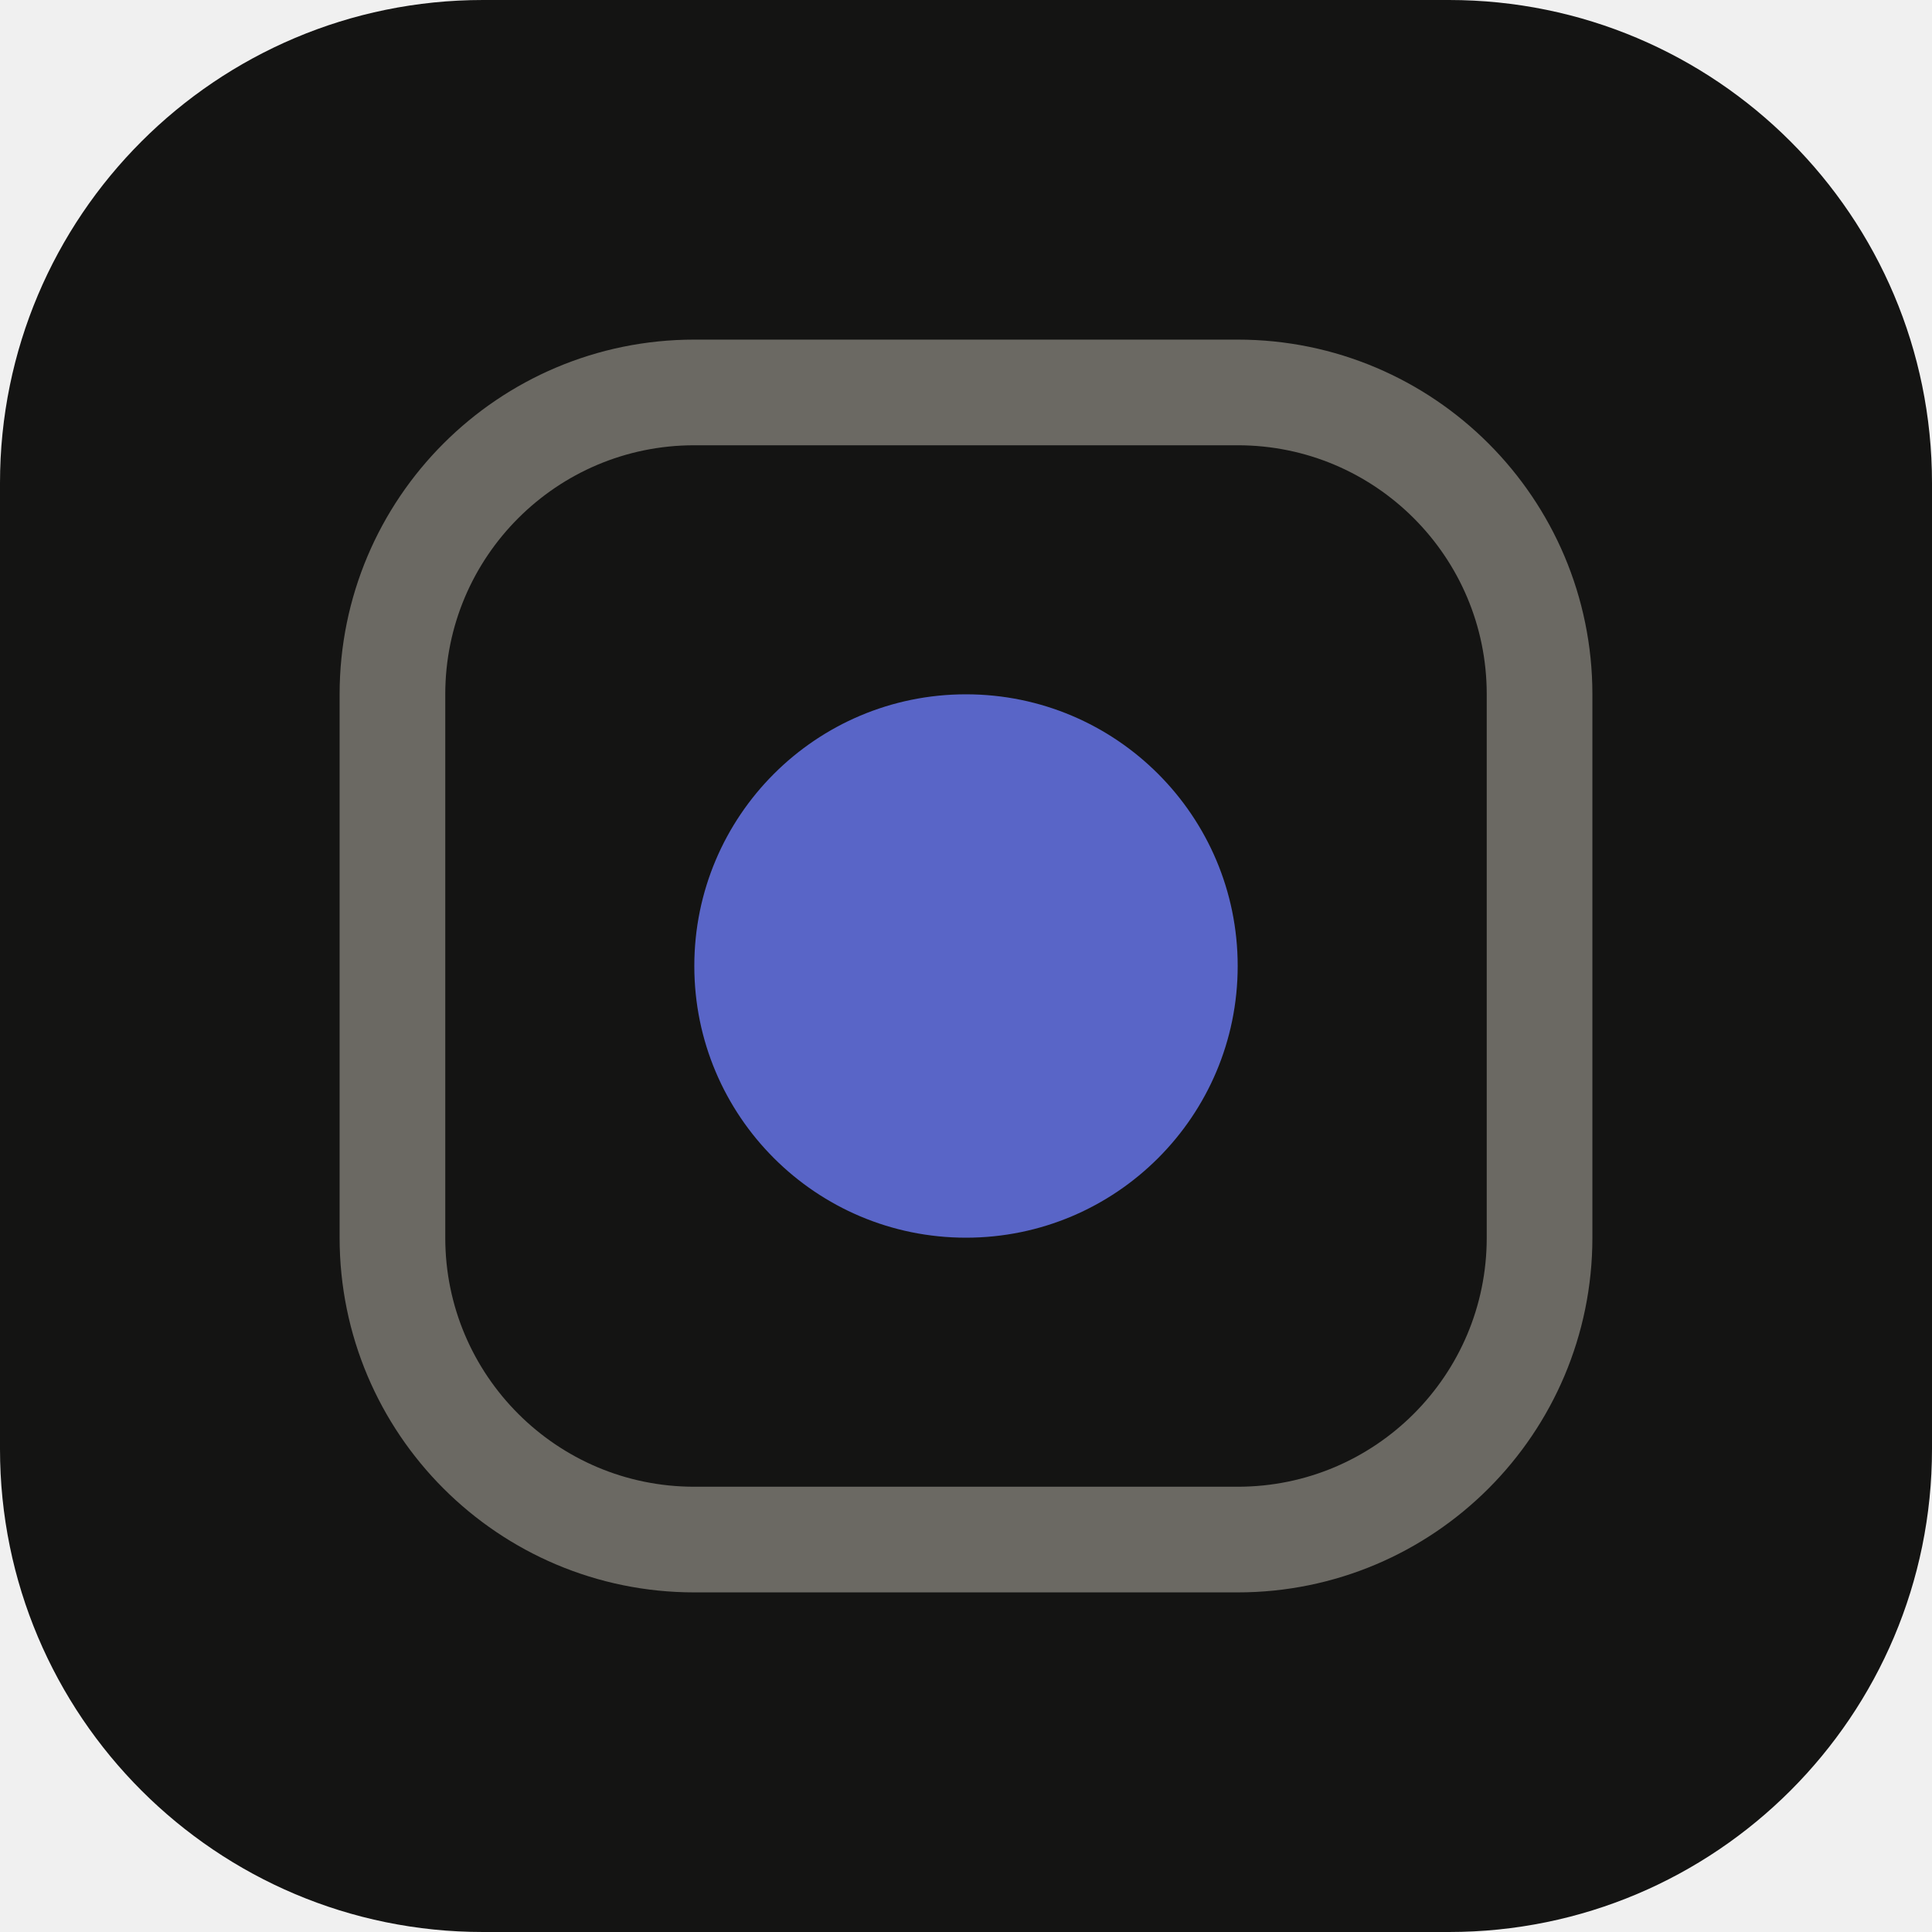
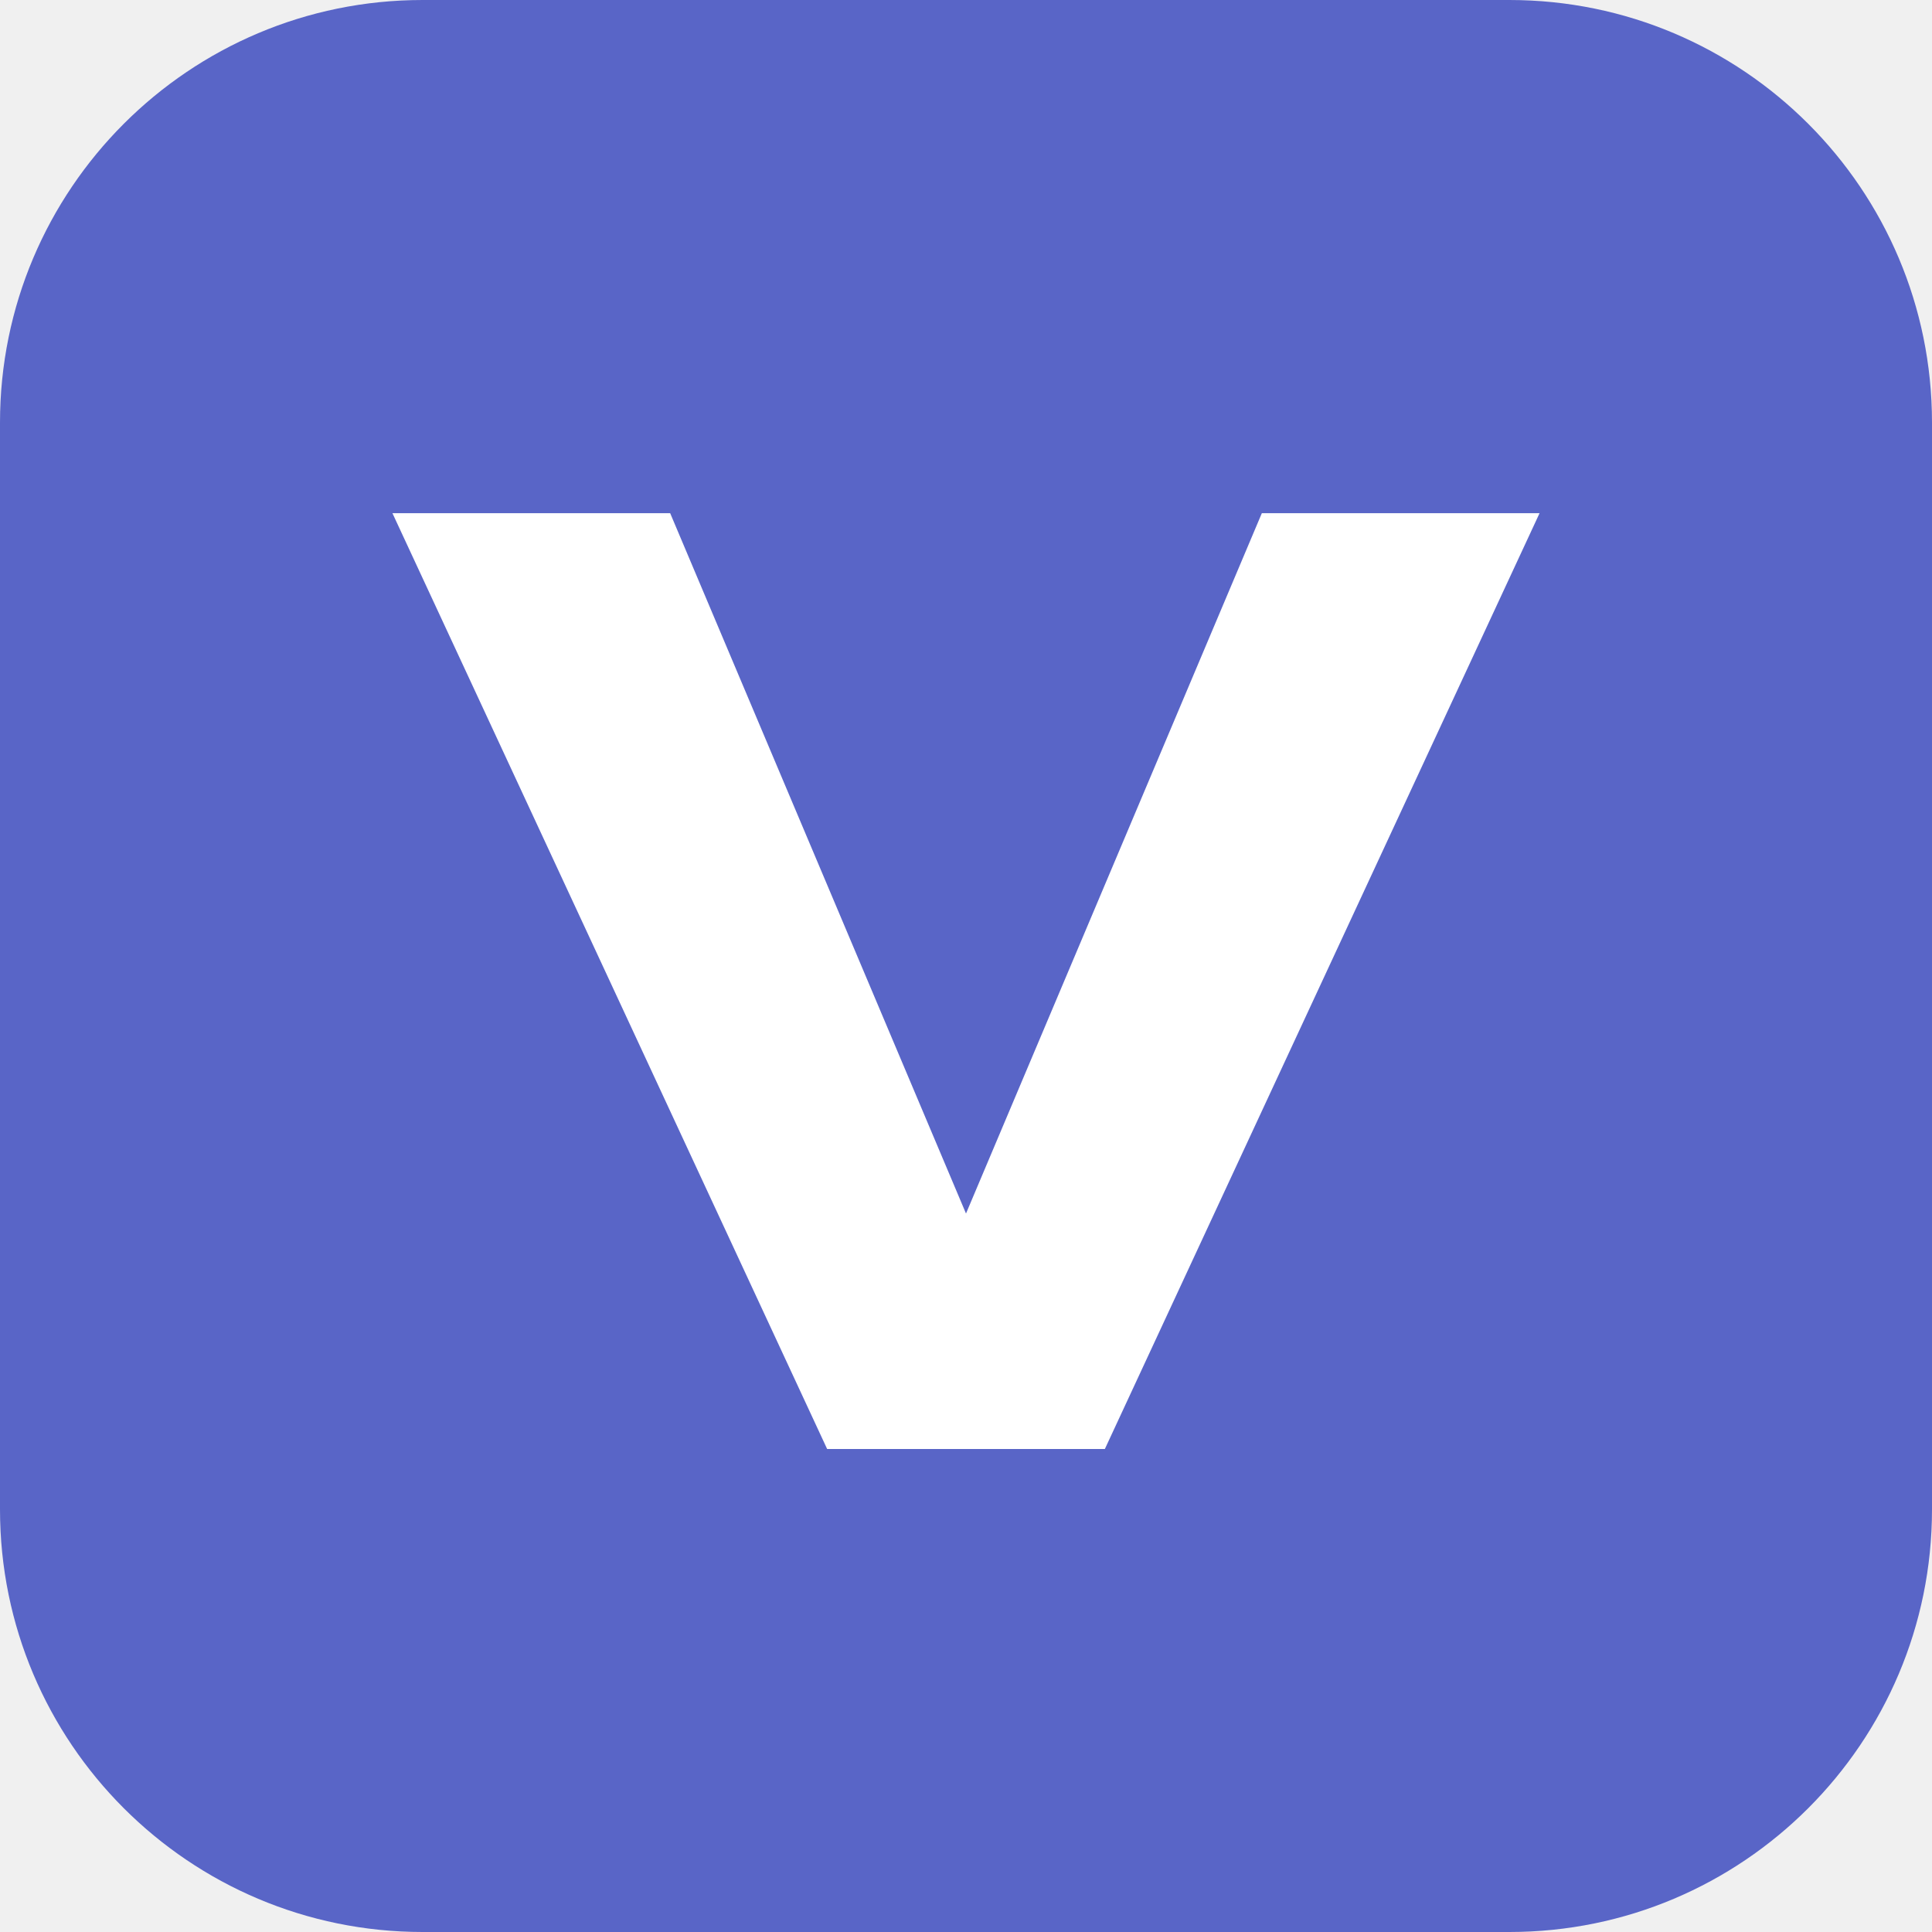
<svg xmlns="http://www.w3.org/2000/svg" width="32" height="32" viewBox="0 0 32 32">
-   <rect width="32" height="32" rx="8" fill="#141413" />
-   <rect x="6.5" y="6.5" width="19" height="19" rx="5" fill="none" stroke="#6B6963" stroke-width="1.75" />
-   <circle cx="16" cy="16" r="4.5" fill="#5965C7" />
+   <rect width="32" height="32" rx="7" fill="#5965C7" />
+   <path d="M6.5 8.5h4.6l4.9 11.6 4.9-11.6h4.6l-7.2 15.5h-4.6z" fill="#FFFFFF" />
</svg>
